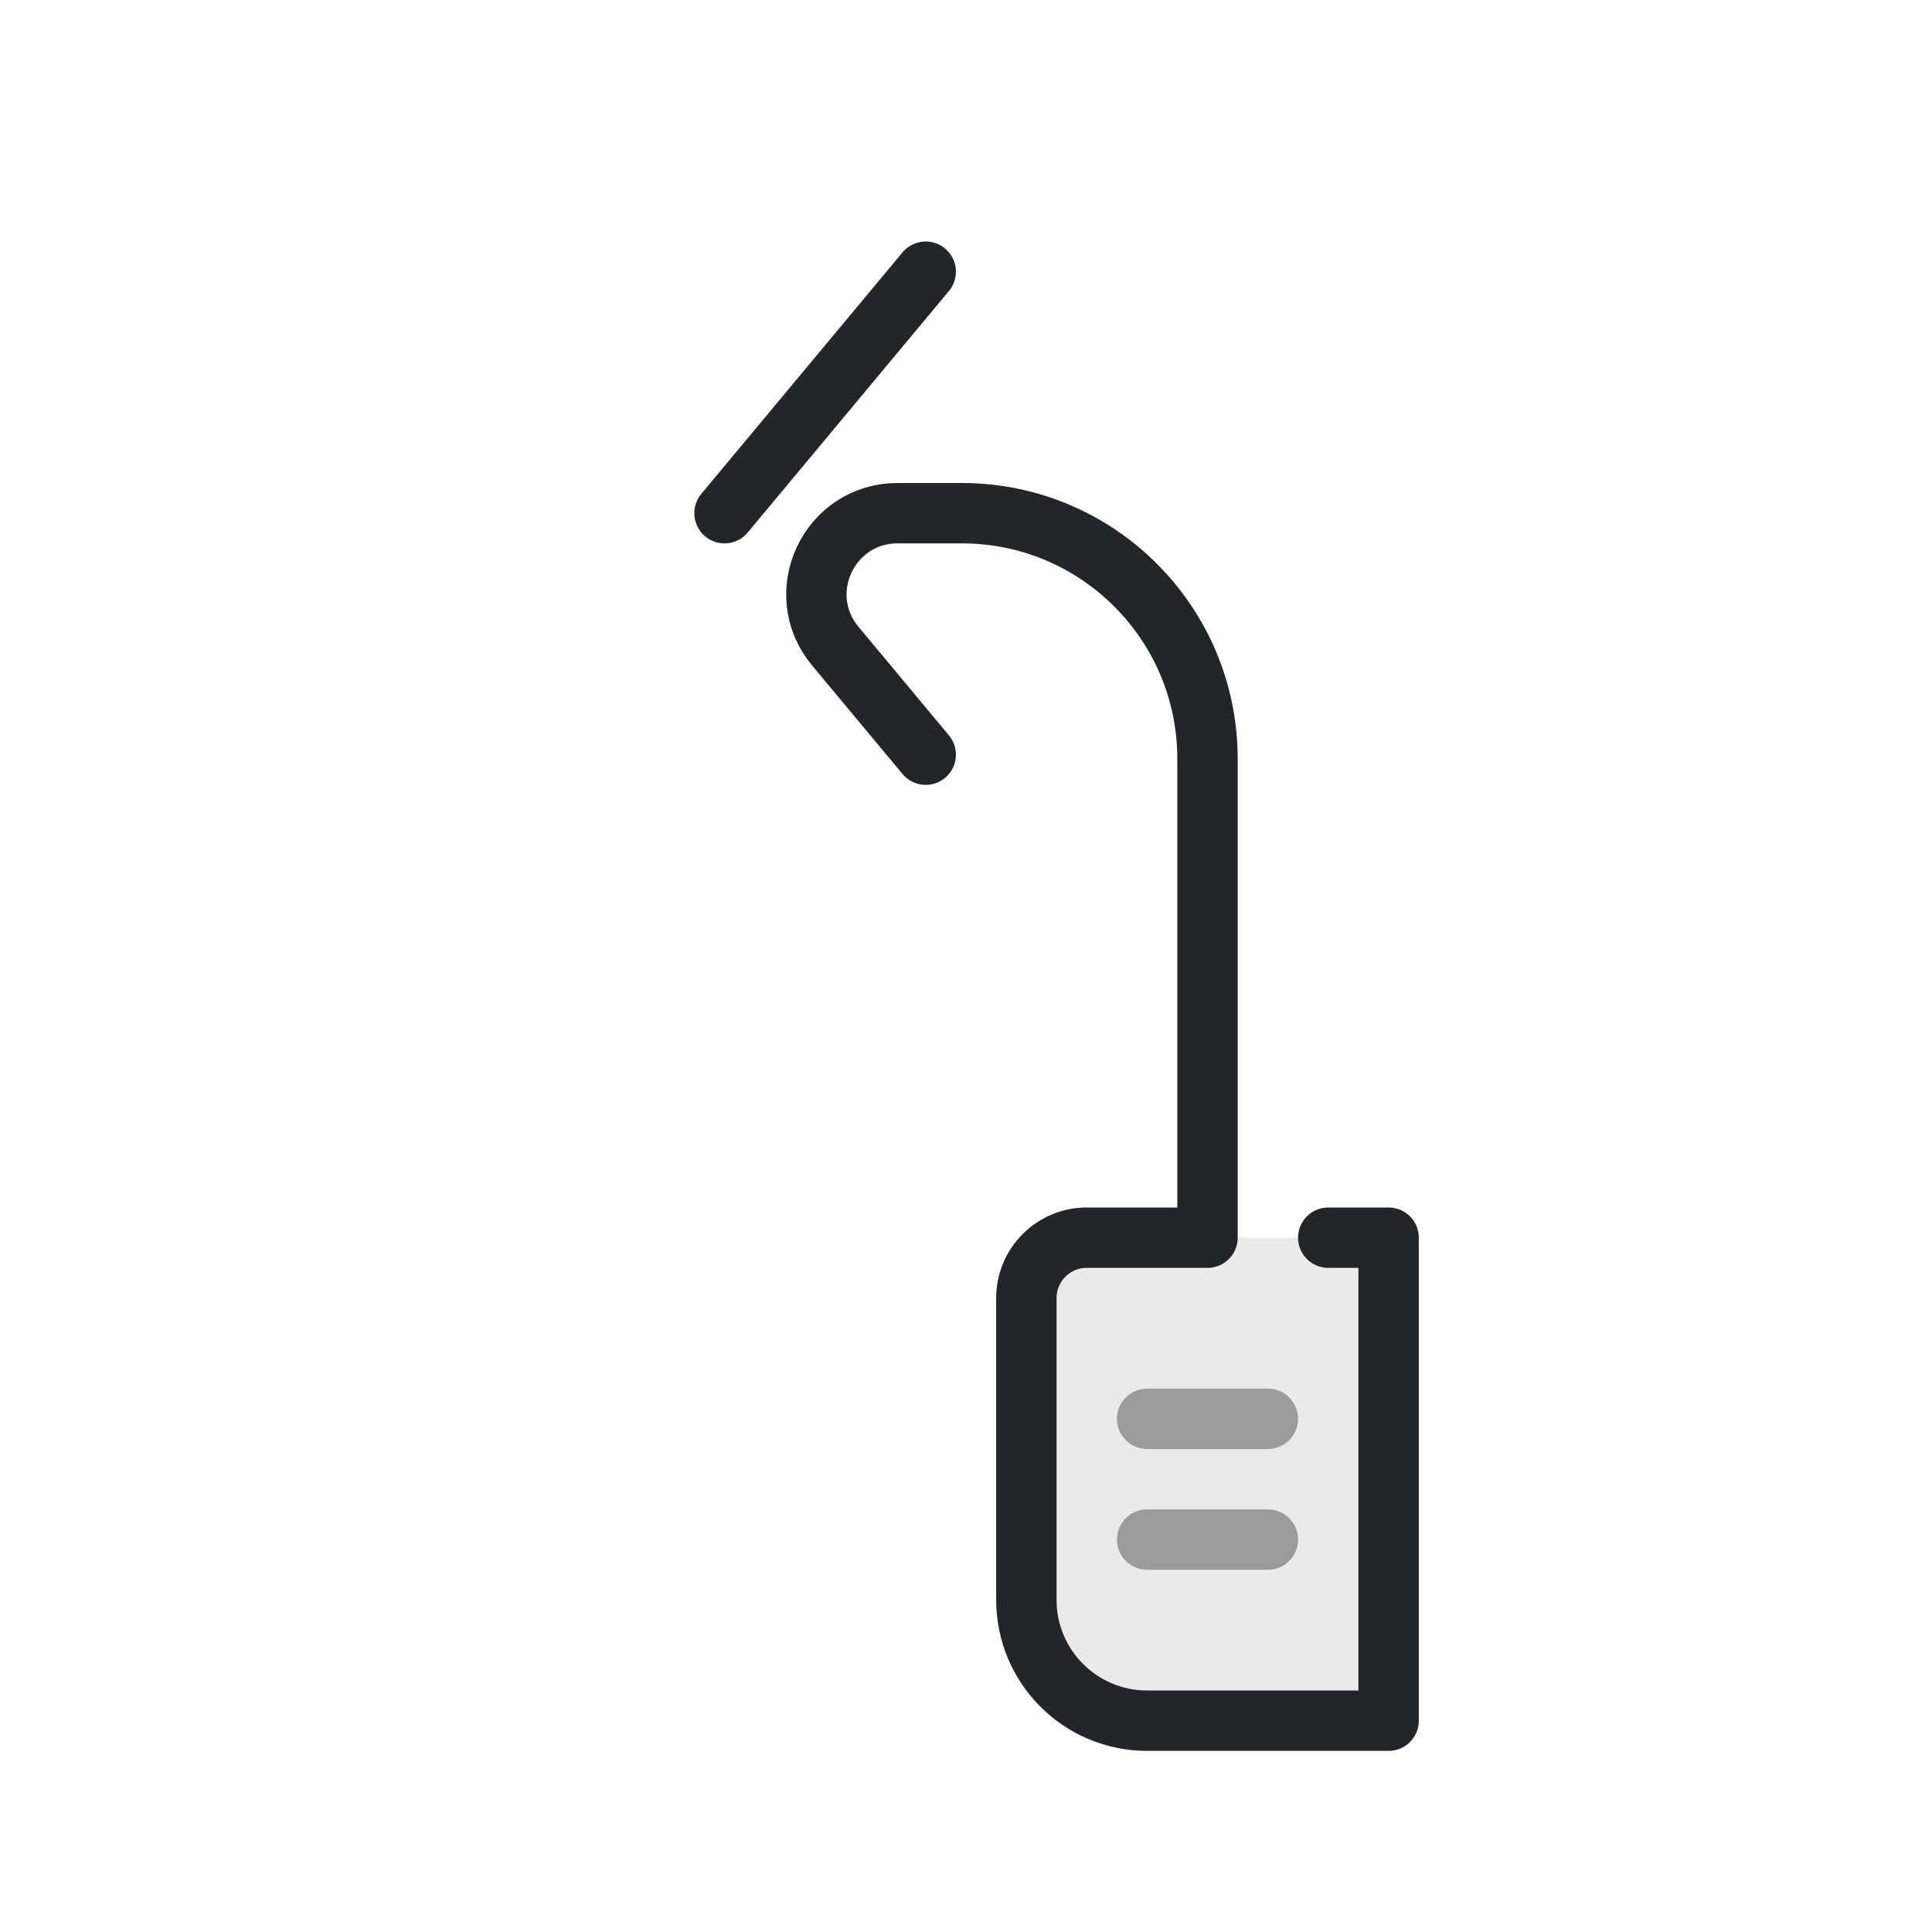
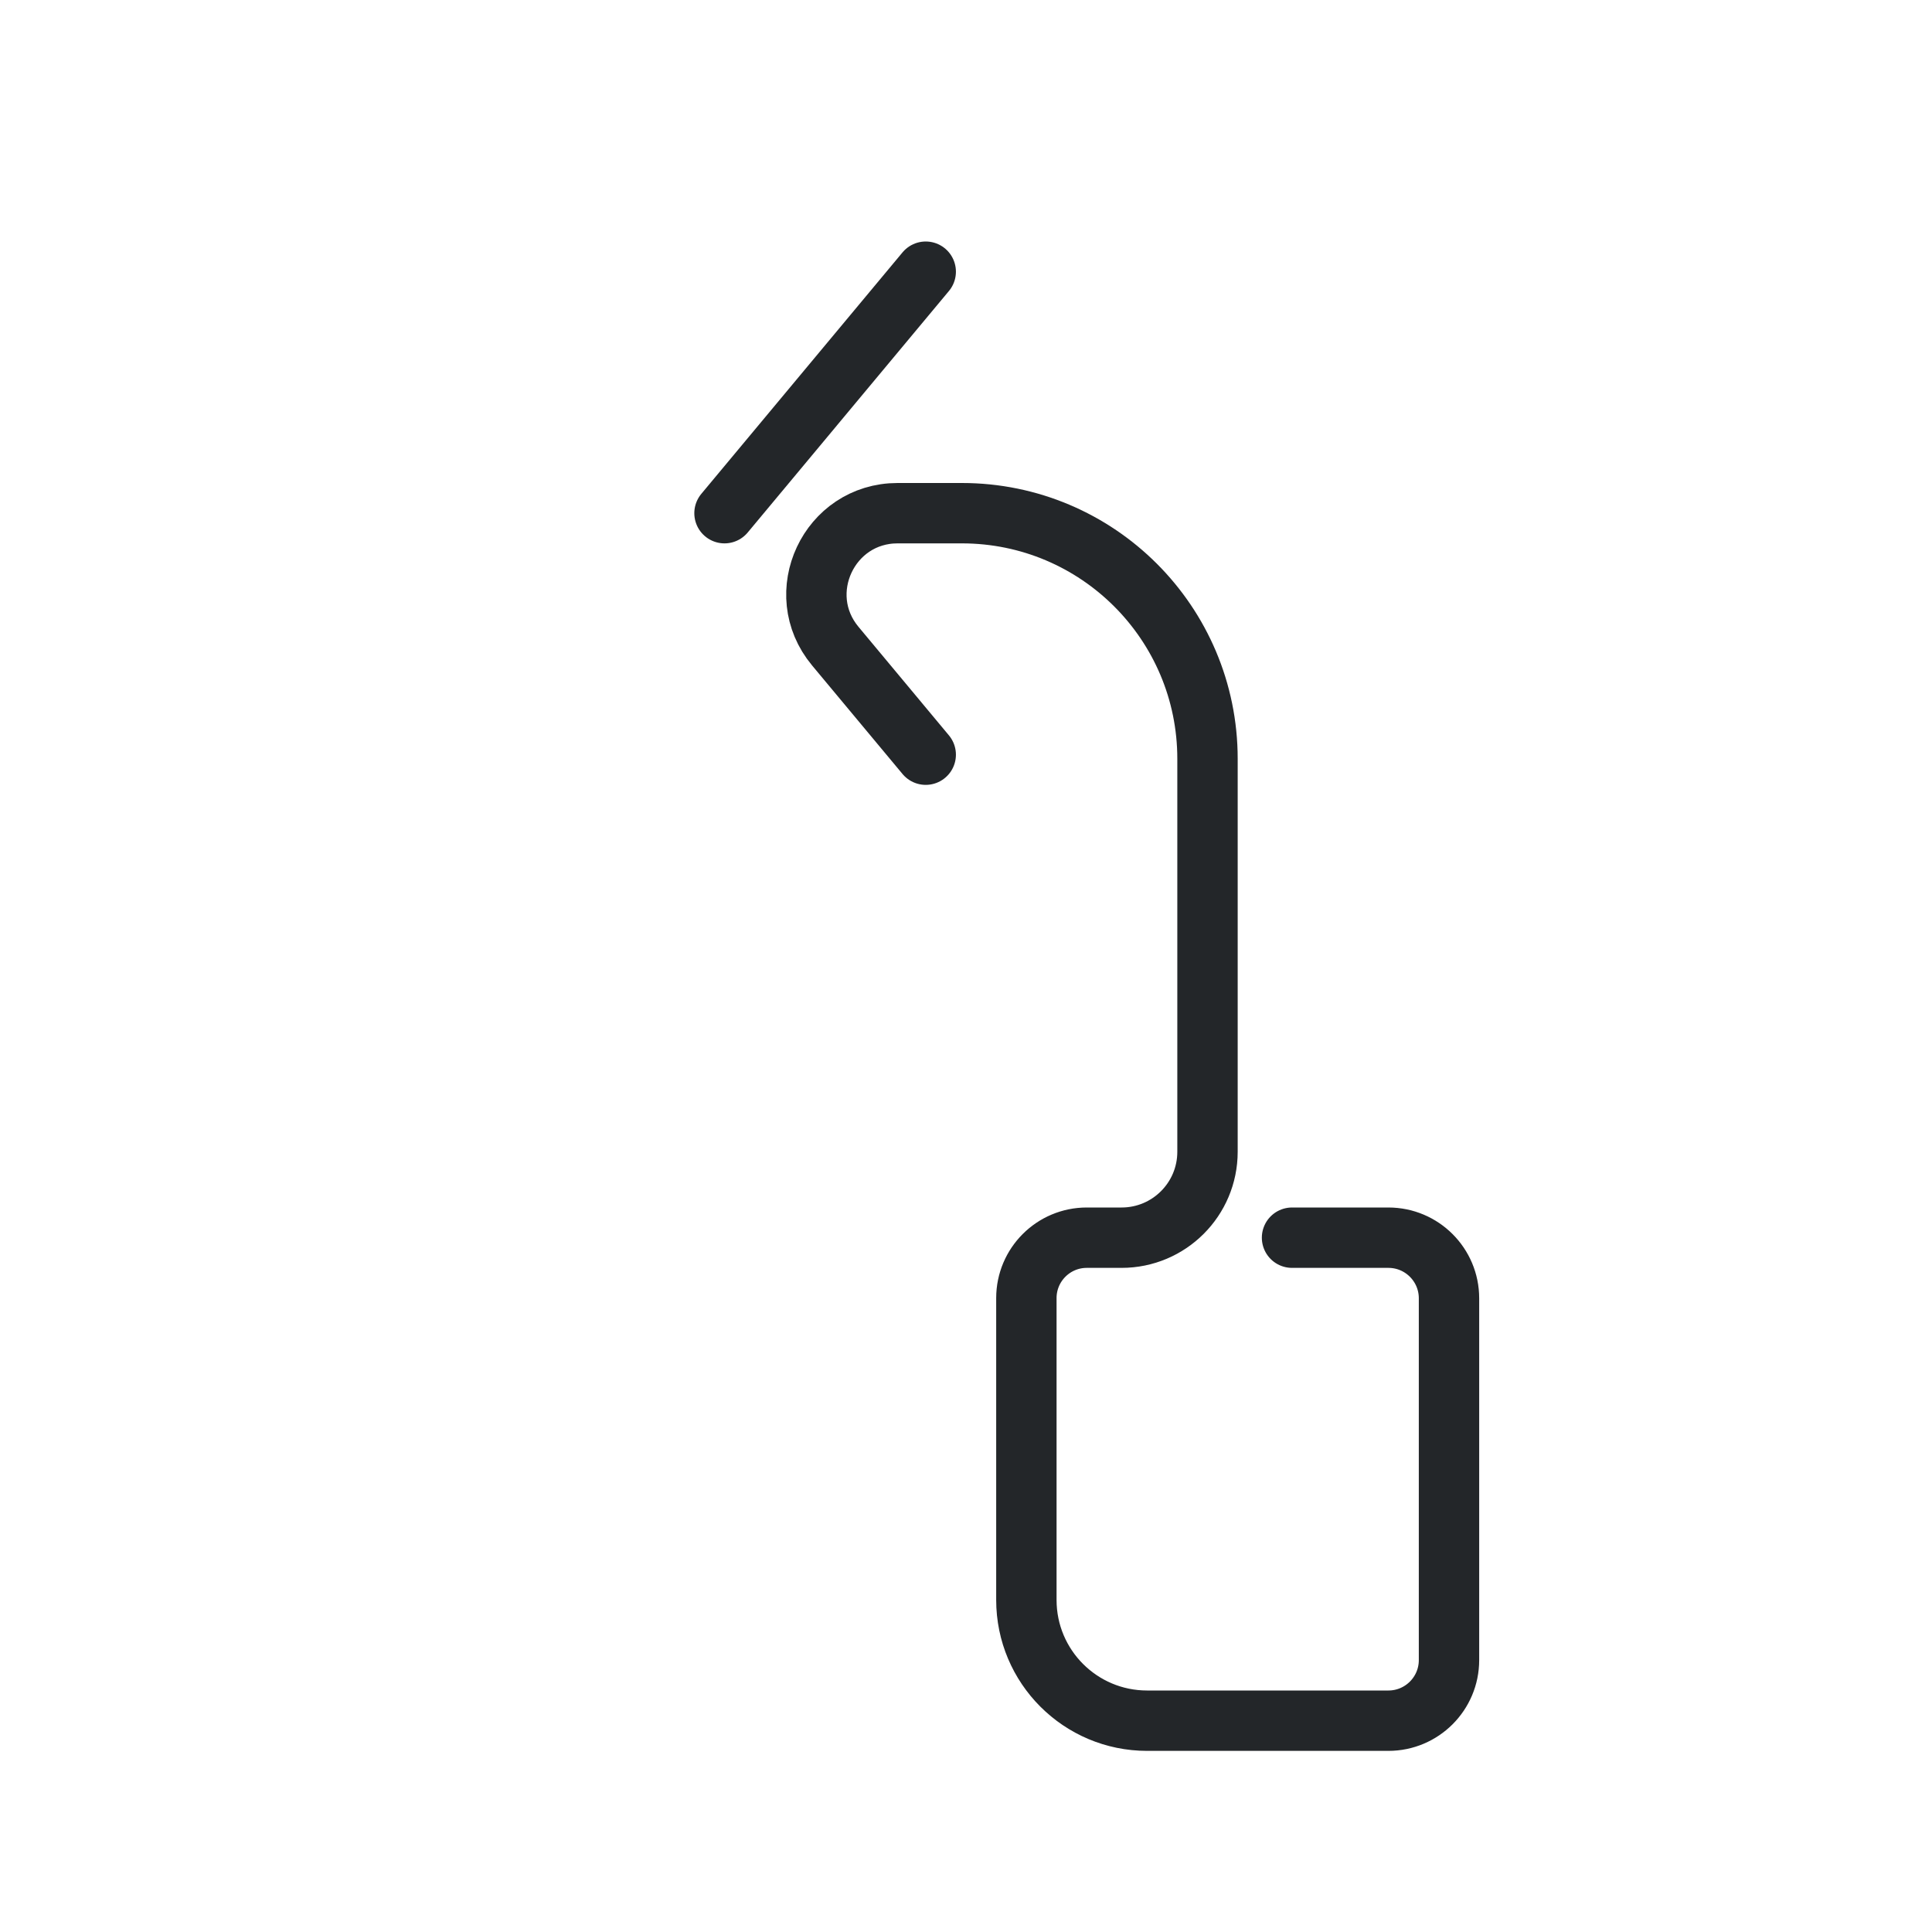
<svg xmlns="http://www.w3.org/2000/svg" width="32" height="32" viewBox="0 0 32 32">
  <defs>
    <style id="current-color-scheme">.ColorScheme-Text{color:#232629}</style>
  </defs>
  <g transform="translate(-3.5 0) rotate(180 16 16)">
-     <g class="ColorScheme-Text" fill="none" stroke="currentColor" stroke-linecap="round" stroke-linejoin="round">
-       <path d="M5.5,3.5H9.5A2,2 0 0 1 11.5,5.5V10.5A1,1 0 0 1 10.5,11.5H5.5Z" fill="currentColor" stroke="none" opacity=".1" class="ColorScheme-Text" />
-       <path d="M6.5,11.5H5.5V3.5H9.5A2,2 0 0 1 11.5,5.5V10.5A1,1 0 0 1 10.5,11.5H8.5V19.432A4.068,4.068 0 0 0 12.568,23.5H13.633C14.772,23.5 15.393,22.172 14.665,21.298L13.167,19.5" stroke="currentColor" class="ColorScheme-Text" />
-       <path d="M13.167,27.5 16.5,23.5" stroke="currentColor" class="ColorScheme-Text" />
-       <path d="M7.5,6.5H9.5 M7.5,8.5H9.5" opacity=".4" stroke="currentColor" class="ColorScheme-Text" />
+     <g class="ColorScheme-Text" fill="none" stroke="currentColor" stroke-linecap="round" stroke-linejoin="round" id="g4">
+       <path d="M 7.1,11.5 H 5.504 A 1.004,1.004 45 0 1 4.5,10.496 V 4.504 A 1.004,1.004 135 0 1 5.504,3.5 H 9.5 c 1.105,0 2,0.895 2,2 v 5 c 0,0.552 -0.448,1 -1,1 H 9.923 A 1.423,1.423 135 0 0 8.5,12.923 v 6.509 C 8.5,21.679 10.321,23.5 12.568,23.5 h 1.065 c 1.138,0 1.76,-1.328 1.032,-2.202 l -1.498,-1.798" stroke="currentColor" class="ColorScheme-Text" id="path2" />
+       <path d="M13.167,27.5 16.5,23.5" stroke="currentColor" class="ColorScheme-Text" id="path3" />
    </g>
  </g>
</svg>
